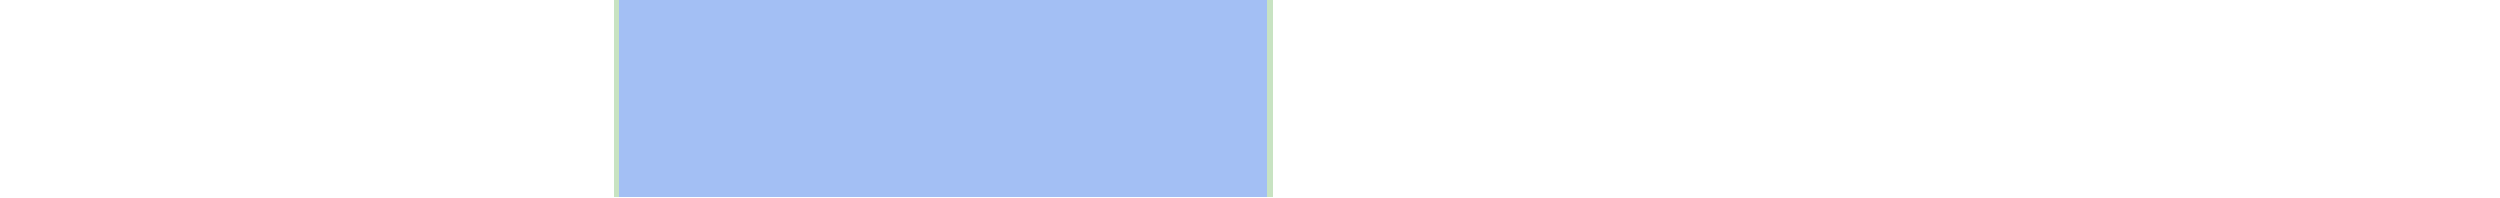
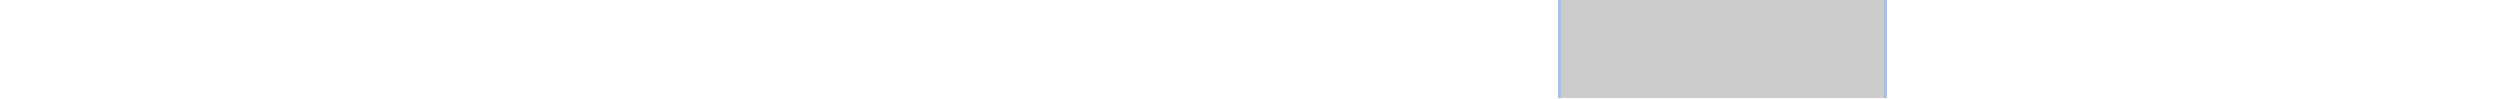
- <svg xmlns="http://www.w3.org/2000/svg" viewBox="0 0 444 35" shape-rendering="crispEdges">
-   <rect y="0" x="109" width="117" height="35" fill="#a3bff4" />
-   <rect y="0" x="109" width="1" height="35" fill="#c8e3c2" />
-   <rect y="0" x="225" width="1" height="35" fill="#c8e3c2" />
+ <svg xmlns="http://www.w3.org/2000/svg" viewBox="0 0 889 35" shape-rendering="crispEdges">
+   <rect y="0" x="554" width="117" height="35" fill="#cccccc" />
+   <rect y="0" x="554" width="1" height="35" fill="#eecccc" />
+   <rect y="0" x="670" width="1" height="35" fill="#eecccc" />
+   <rect y="0" x="554" width="1" height="35" fill="#a3bff4" />
+   <rect y="0" x="670" width="1" height="35" fill="#a3bff4" />
</svg>
